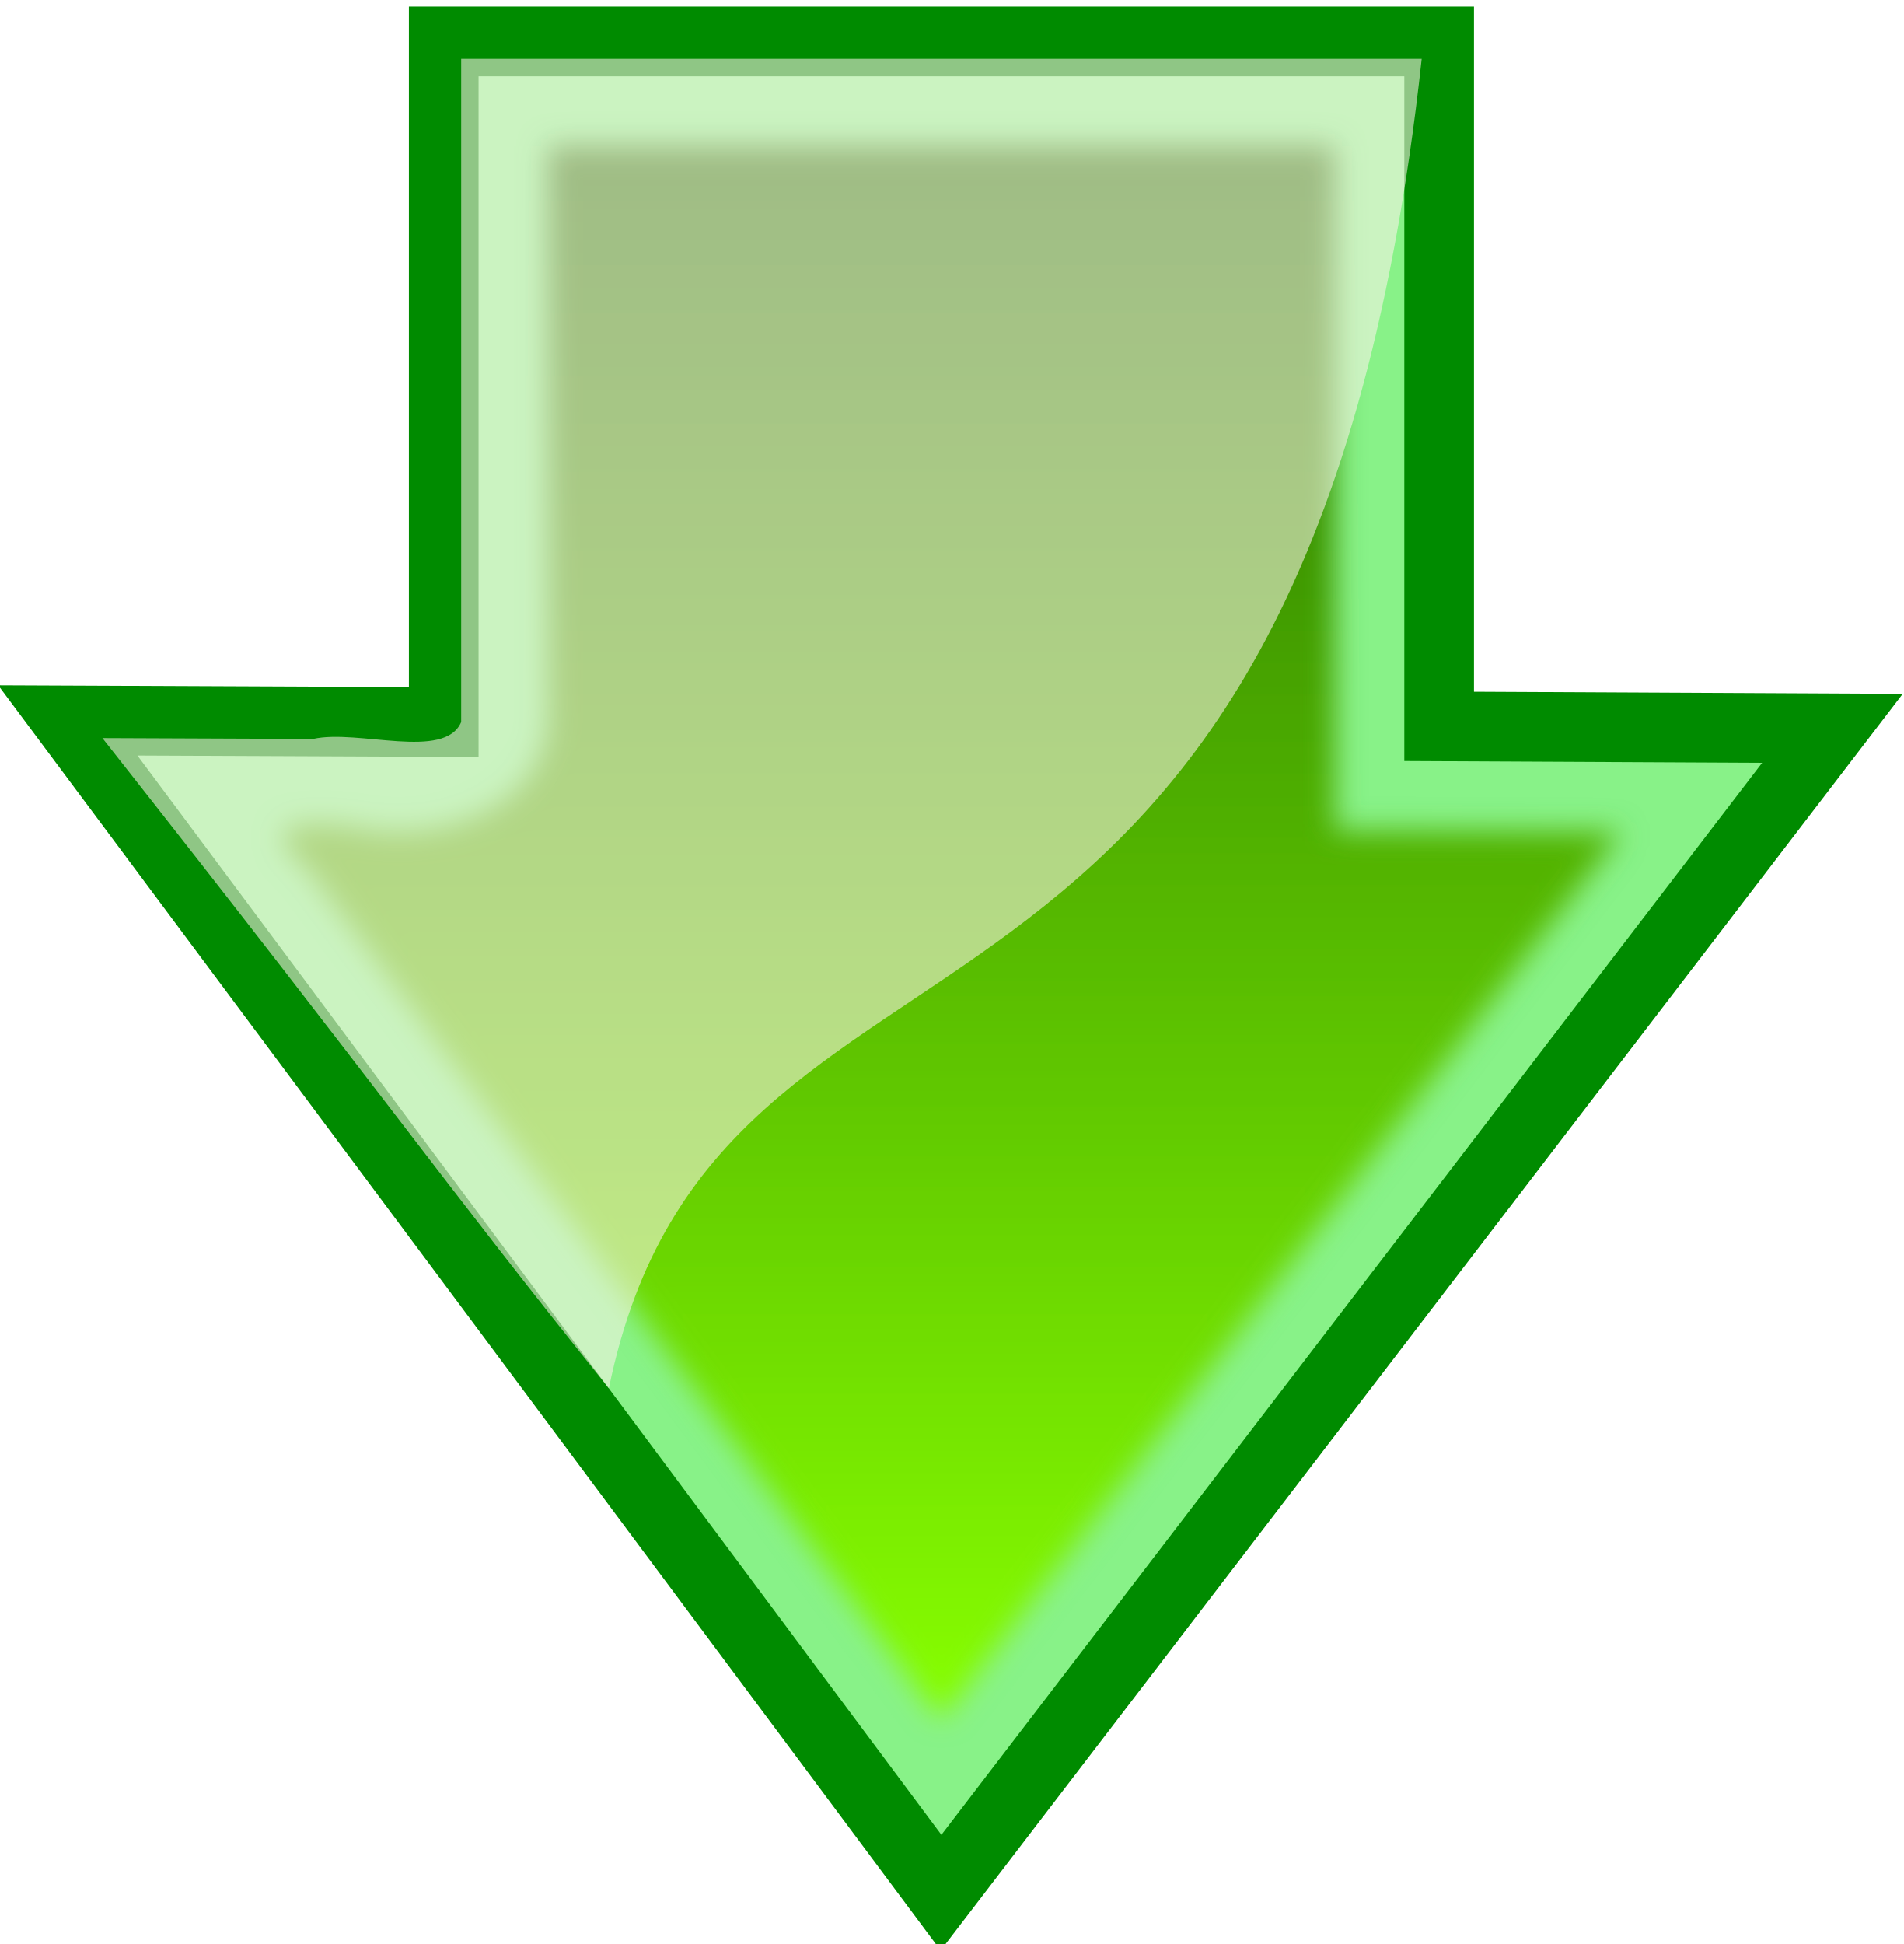
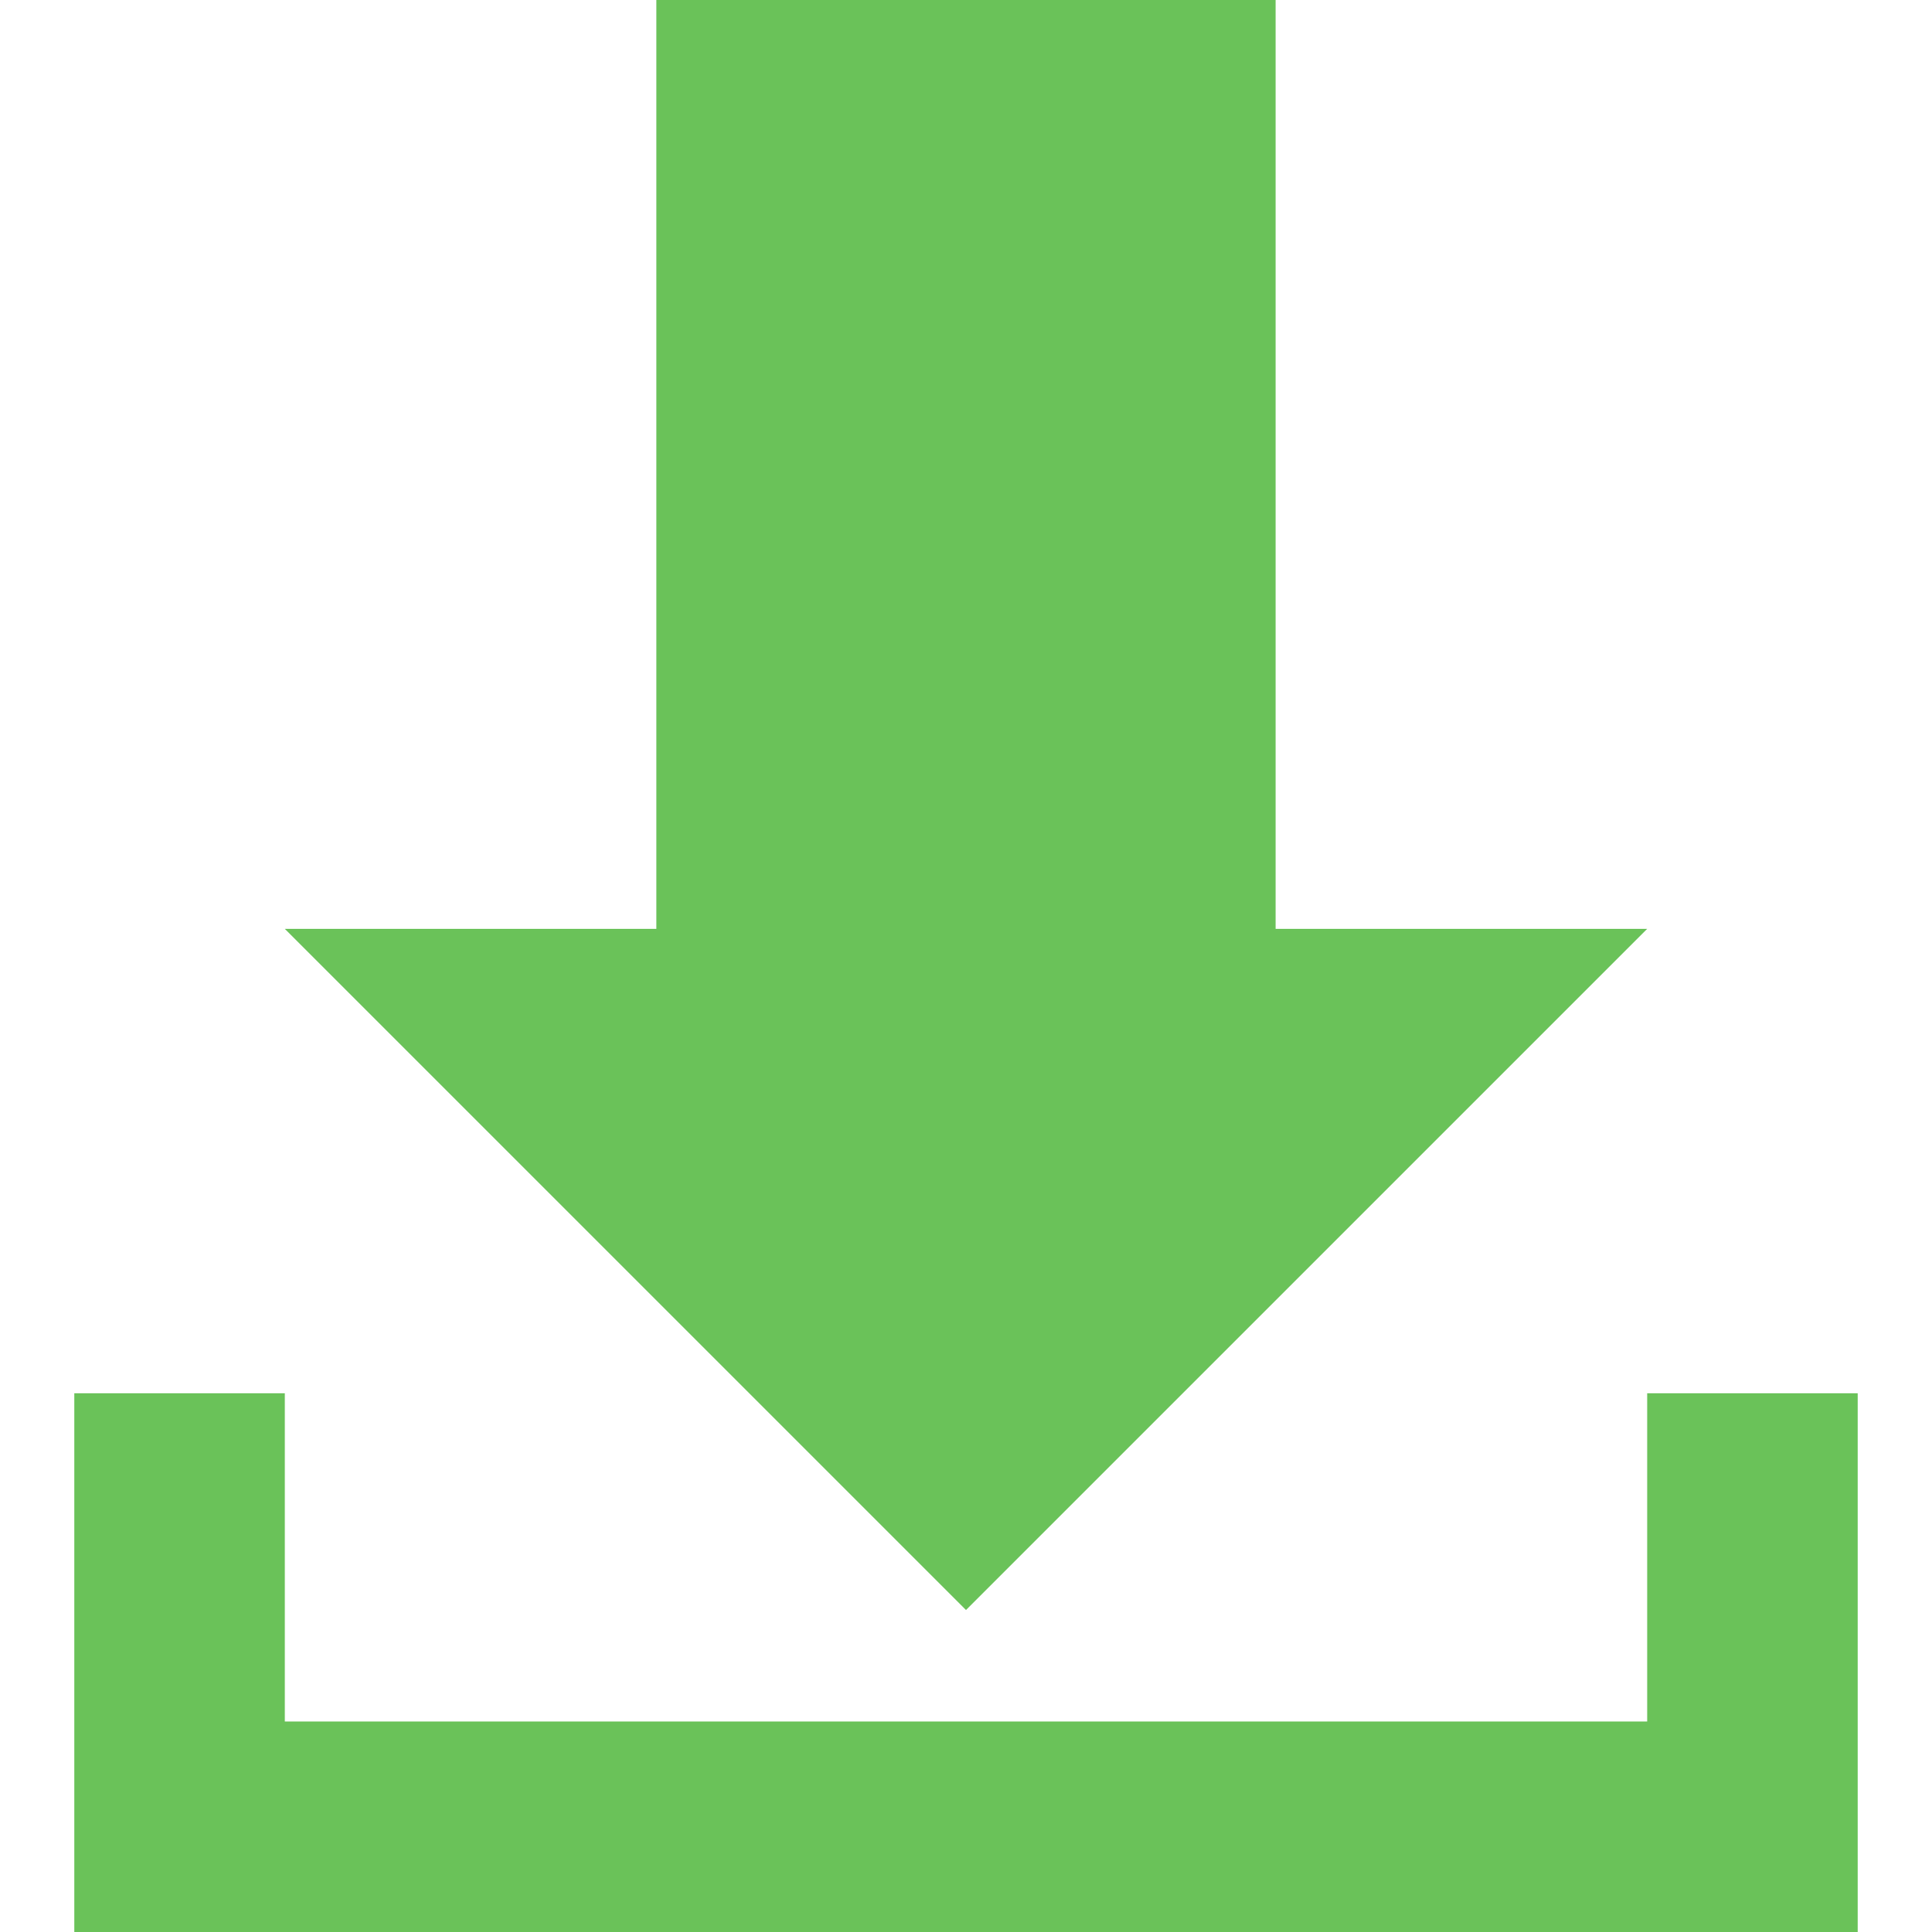
- <svg xmlns="http://www.w3.org/2000/svg" xmlns:xlink="http://www.w3.org/1999/xlink" x="0" y="0" viewBox="0 0 494.31 504.71" enable-background="new 0 0 494.31 504.71" id="svg2" version="1">
-   <defs id="defs4">
-     <linearGradient id="linearGradient3378">
-       <stop offset="0" id="stop3380" style="stop-color:#88ff00;stop-opacity:1" />
-       <stop offset="1" id="stop3382" style="stop-color:#257400;stop-opacity:1" />
-     </linearGradient>
-     <filter id="filter3398">
-       <feGaussianBlur stdDeviation="1.67" id="feGaussianBlur3400" />
-     </filter>
-     <linearGradient xlink:href="#linearGradient3378" id="linearGradient3411" gradientUnits="userSpaceOnUse" x1="595.51" y1="509.84" x2="595.51" y2="329.22" />
-     <linearGradient xlink:href="#linearGradient3378" id="linearGradient3441" gradientUnits="userSpaceOnUse" x1="595.51" y1="509.84" x2="595.51" y2="329.22" />
-   </defs>
-   <g id="layer1" transform="translate(-4.285663,-1.790168)">
-     <g id="g3446">
-       <path id="rect2568" d="M119.51 12.55L119.51 189.25 21.9 188.83 135.27 341 248.64 493.17 364.35 342.06 480.12 190.88 377.99 190.38 377.99 12.55 119.51 12.55z" style="fill-rule:evenodd;fill:#88f288;stroke-miterlimit:4;stroke-width:18.09;stroke:#008b00" />
-       <path transform="matrix(2.261739,0,0,2.261739,-1095.395,-704.9145)" id="path3364" d="M549.16 395.34C548.34 406.11 535.29 409.55 526.34 407.28 521.18 406.85 515.04 406.58 521.46 412.09 545.77 444.64 570 477.25 594.25 509.84 620.27 475.89 646.29 441.93 672.31 407.97 661.35 407.92 650.4 407.87 639.44 407.84 639.44 381.64 639.44 355.43 639.44 329.22 609.34 329.22 579.25 329.22 549.16 329.22 549.16 351.26 549.16 373.3 549.16 395.34z" style="fill-rule:evenodd;fill:url(#linearGradient3441);filter:url(#filter3398)" />
-       <path id="path3402" d="M124.04 189.25C119.75 199.3 97.27 191.04 85.59 193.64 67.35 193.57 49.12 193.49 30.88 193.42 107.07 290.11 117.76 306.62 162.39 362.24 190.68 223.98 342.83 298.94 373.46 17.07 290.32 17.07 207.18 17.07 124.04 17.07 124.04 74.47 124.04 131.86 124.04 189.25z" style="fill-rule:evenodd;fill:#fff5ee;opacity:0.56" />
-     </g>
-   </g>
+ <svg xmlns="http://www.w3.org/2000/svg" version="1.1" id="Layer_1" x="0" y="0" viewBox="0 0 512 512" xml:space="preserve" enable-background="new 0 0 512 512">
+   <polygon points="436.52 246.16 338.05 246.16 338.05 0 173.94 0 173.94 246.16 75.48 246.16 256 426.67 " fill="#6AC259" />
+   <polygon points="436.52 369.23 436.52 456.21 75.48 456.21 75.48 369.23 19.69 369.23 19.69 512 492.31 512 492.31 369.23 " fill="#6AC259" />
</svg>
